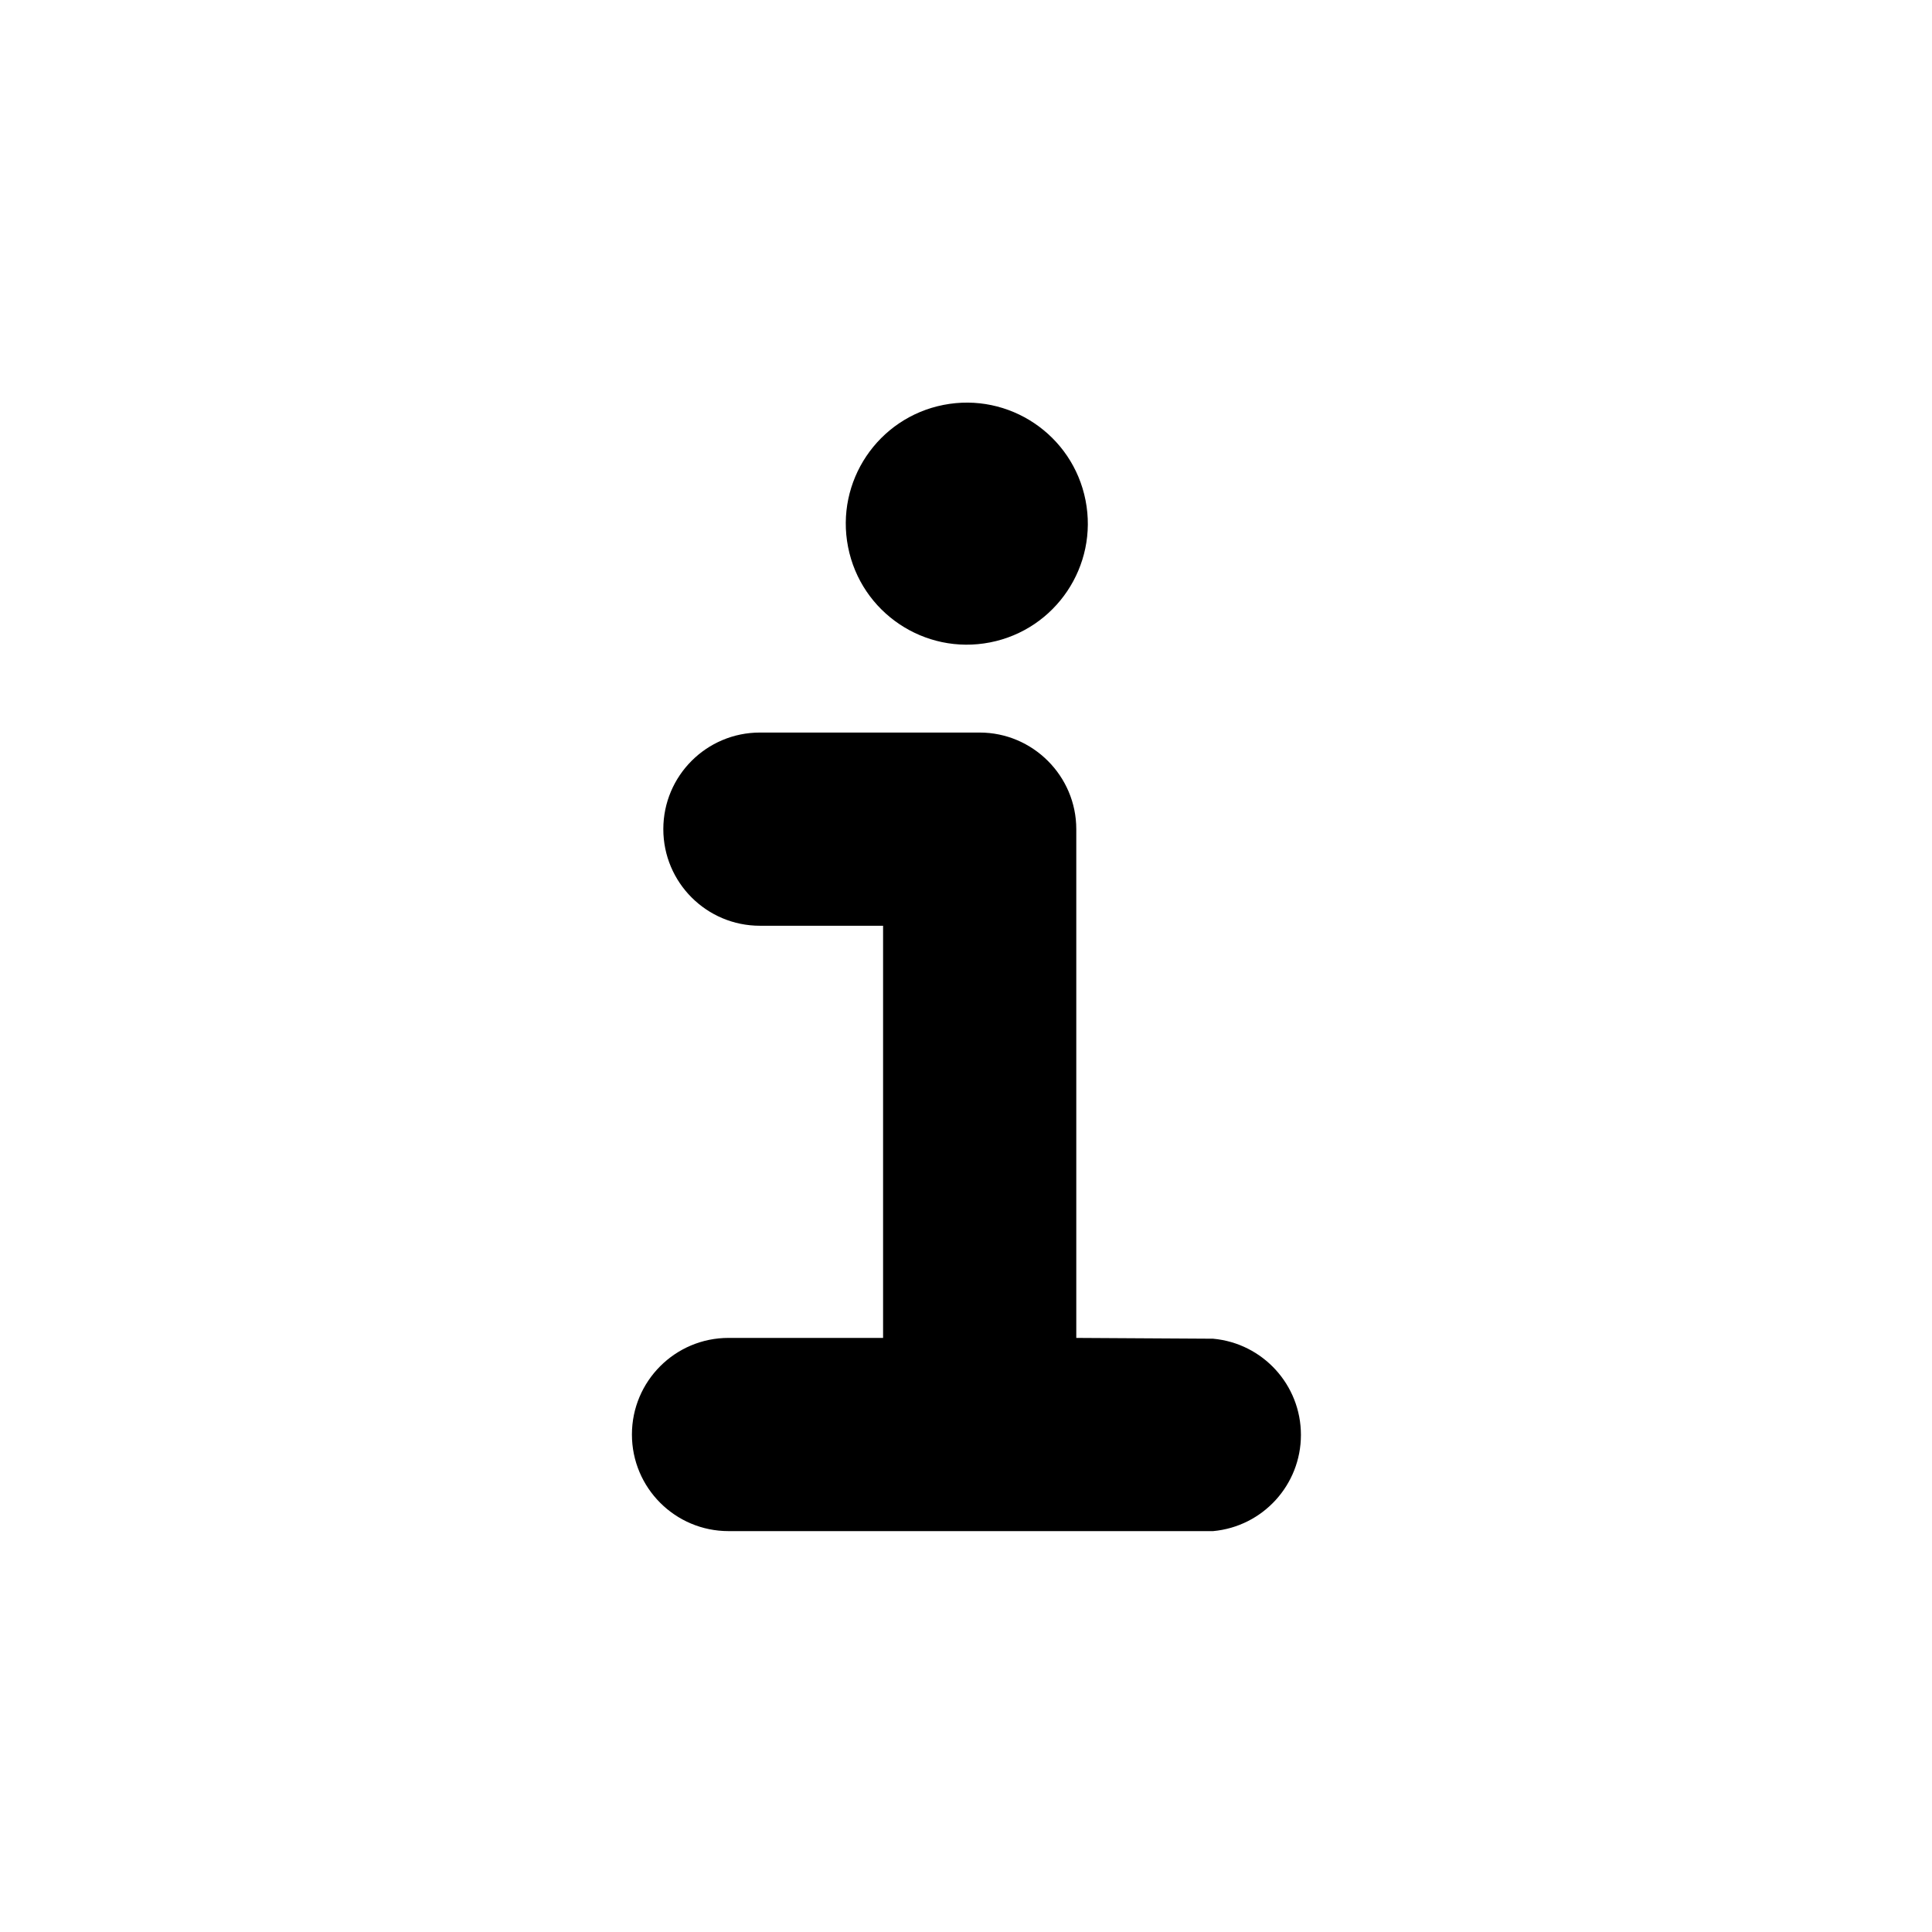
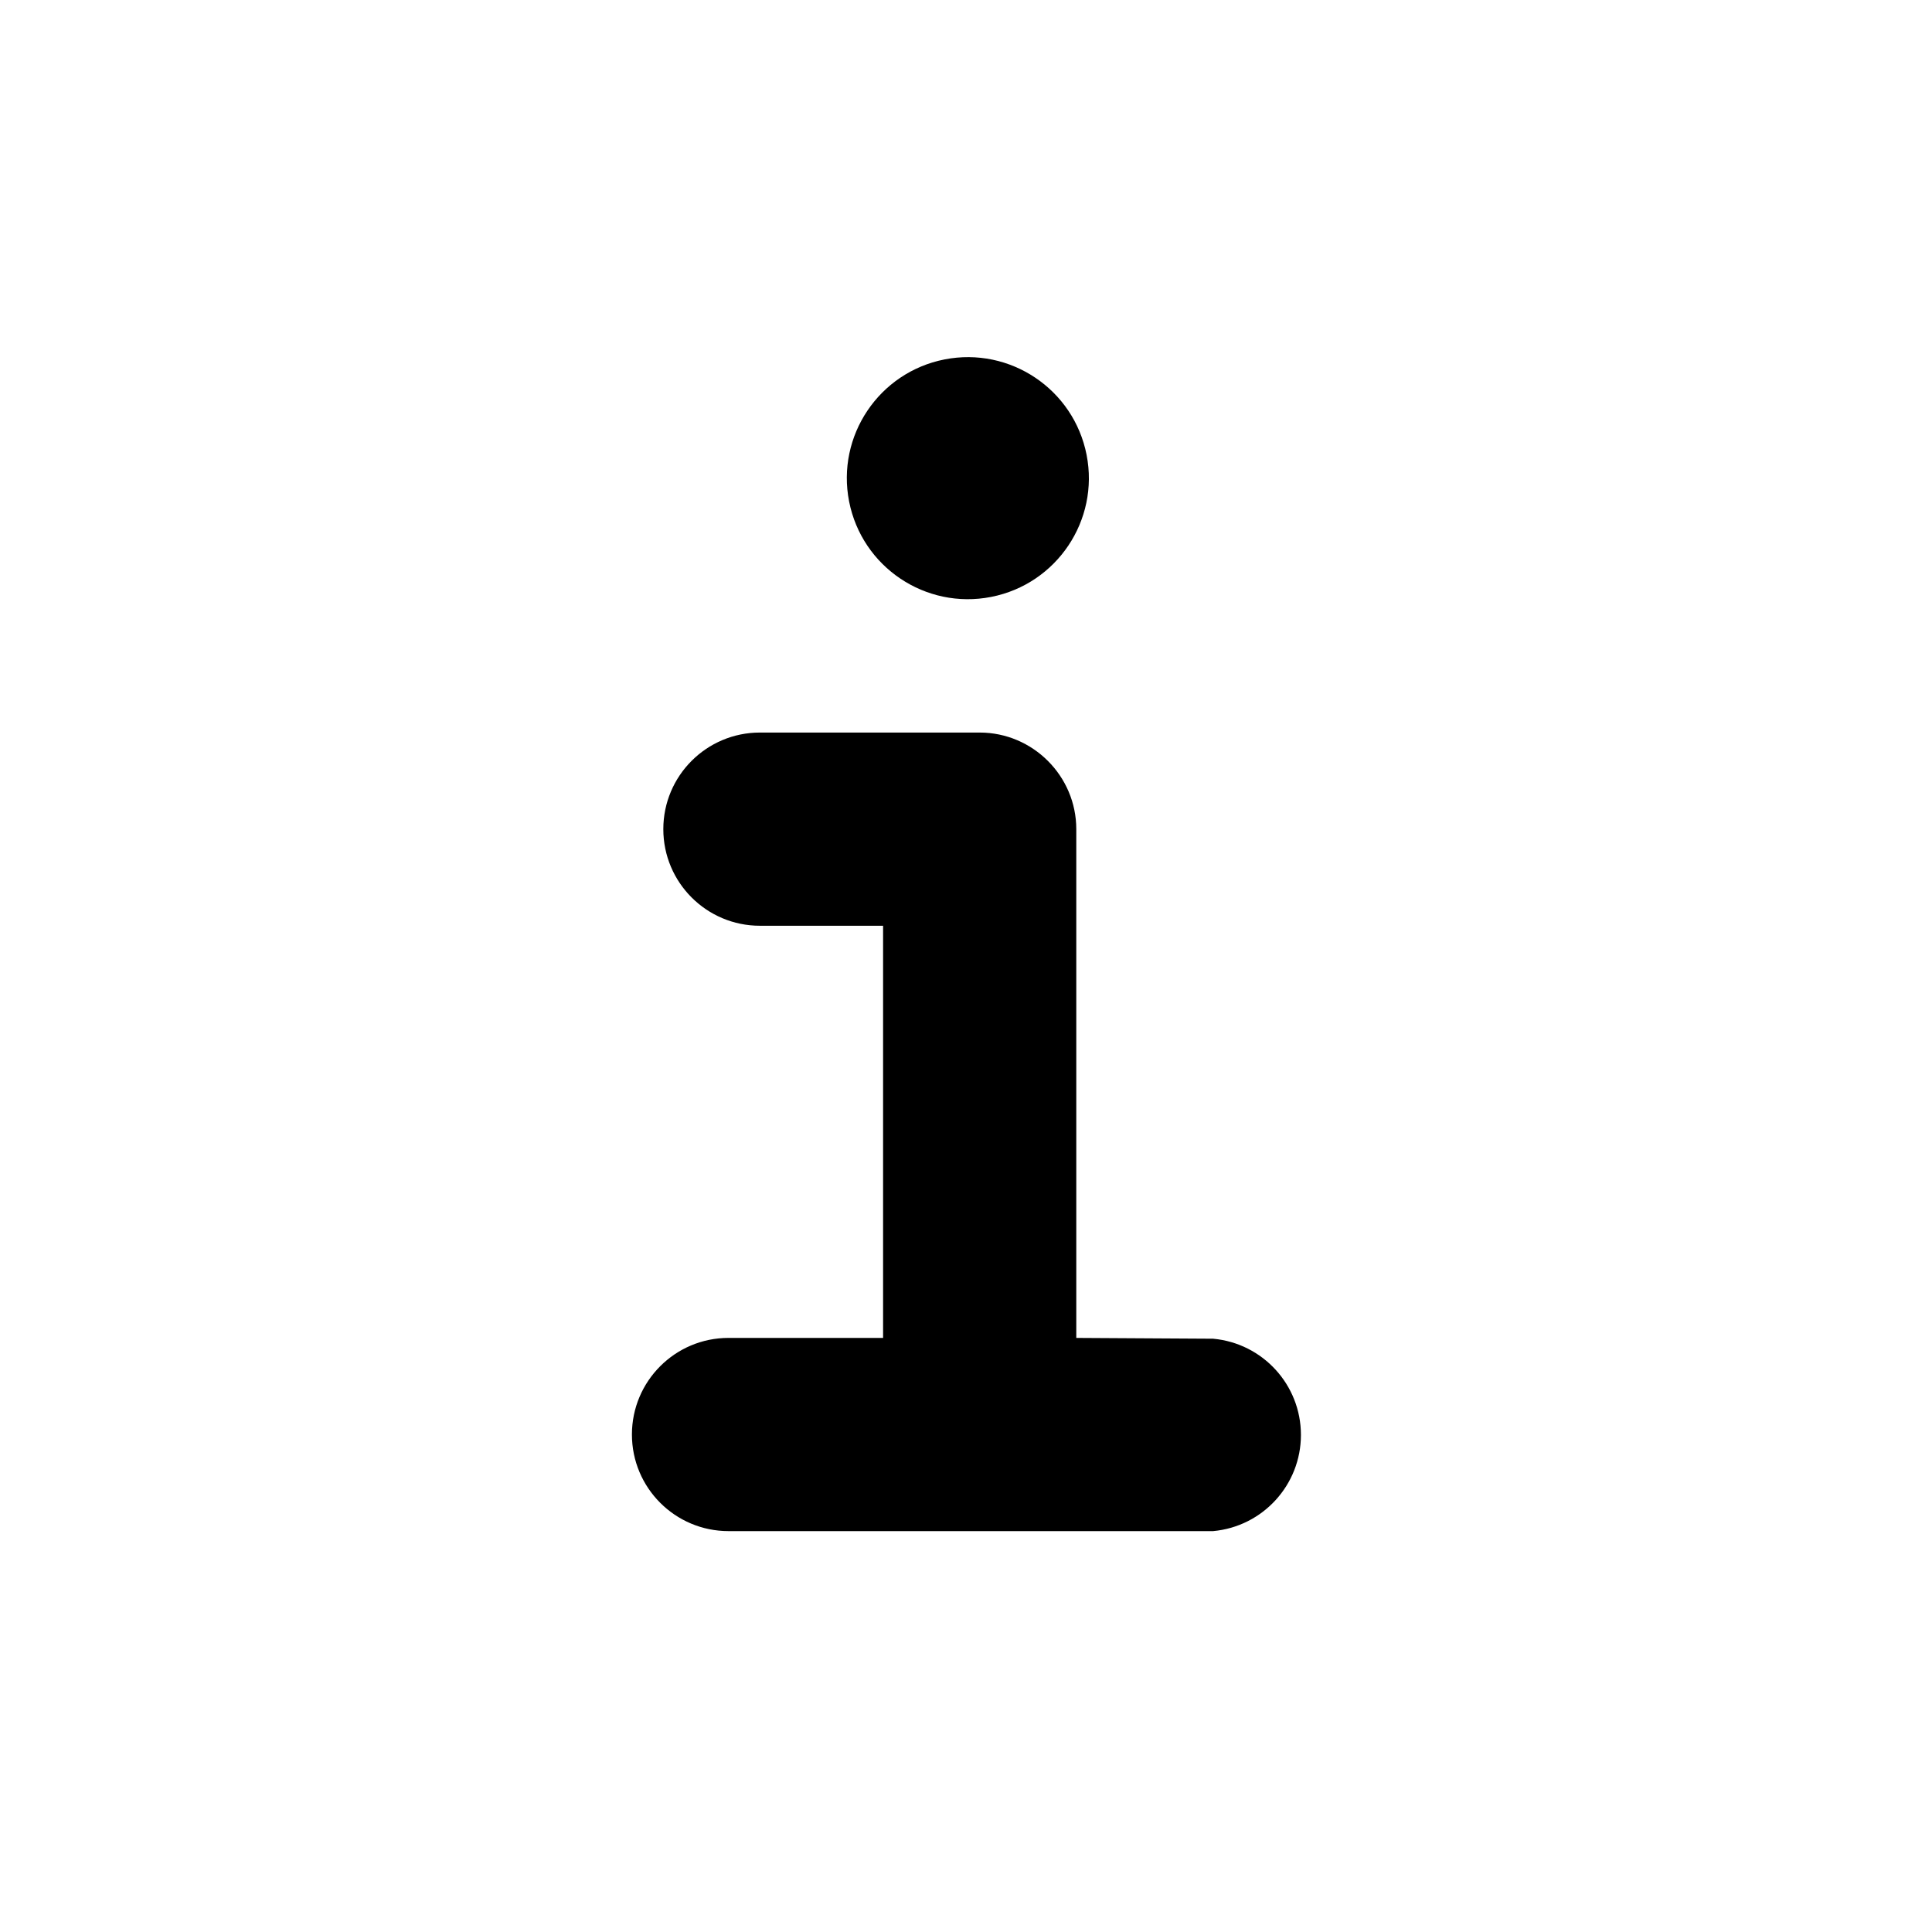
<svg xmlns="http://www.w3.org/2000/svg" viewBox="0 0 24 24" width="24" height="24">
-   <path d="M12.17 9.1C12.83 9.1 13.37 9.64 13.37 10.3L13.37 16.62L15.07 16.63A1.2 1.2 0 0 1 15.07 19.02L9.05 19.02A1.2 1.2 0 0 1 9.05 16.62L10.97 16.62L10.97 11.5L9.44 11.5A1.2 1.2 0 0 1 9.44 9.1ZM11.72 5.03a1.5 1.5 0 1 1 .58 2.95 1.5 1.5 0 0 1-.58-2.95" />
+   <path d="M12.17 9.1C12.83 9.1 13.37 9.64 13.37 10.3L13.37 16.62L15.07 16.63A1.2 1.2 0 0 1 15.07 19.02L9.05 19.02A1.2 1.2 0 0 1 9.05 16.62L10.97 16.62L10.97 11.5L9.44 11.5A1.2 1.2 0 0 1 9.44 9.1ZM11.733 4.465A1.5 1.5 0 1 1 12.313 7.415A1.5 1.5 0 0 1 11.733 4.465" />
</svg>
